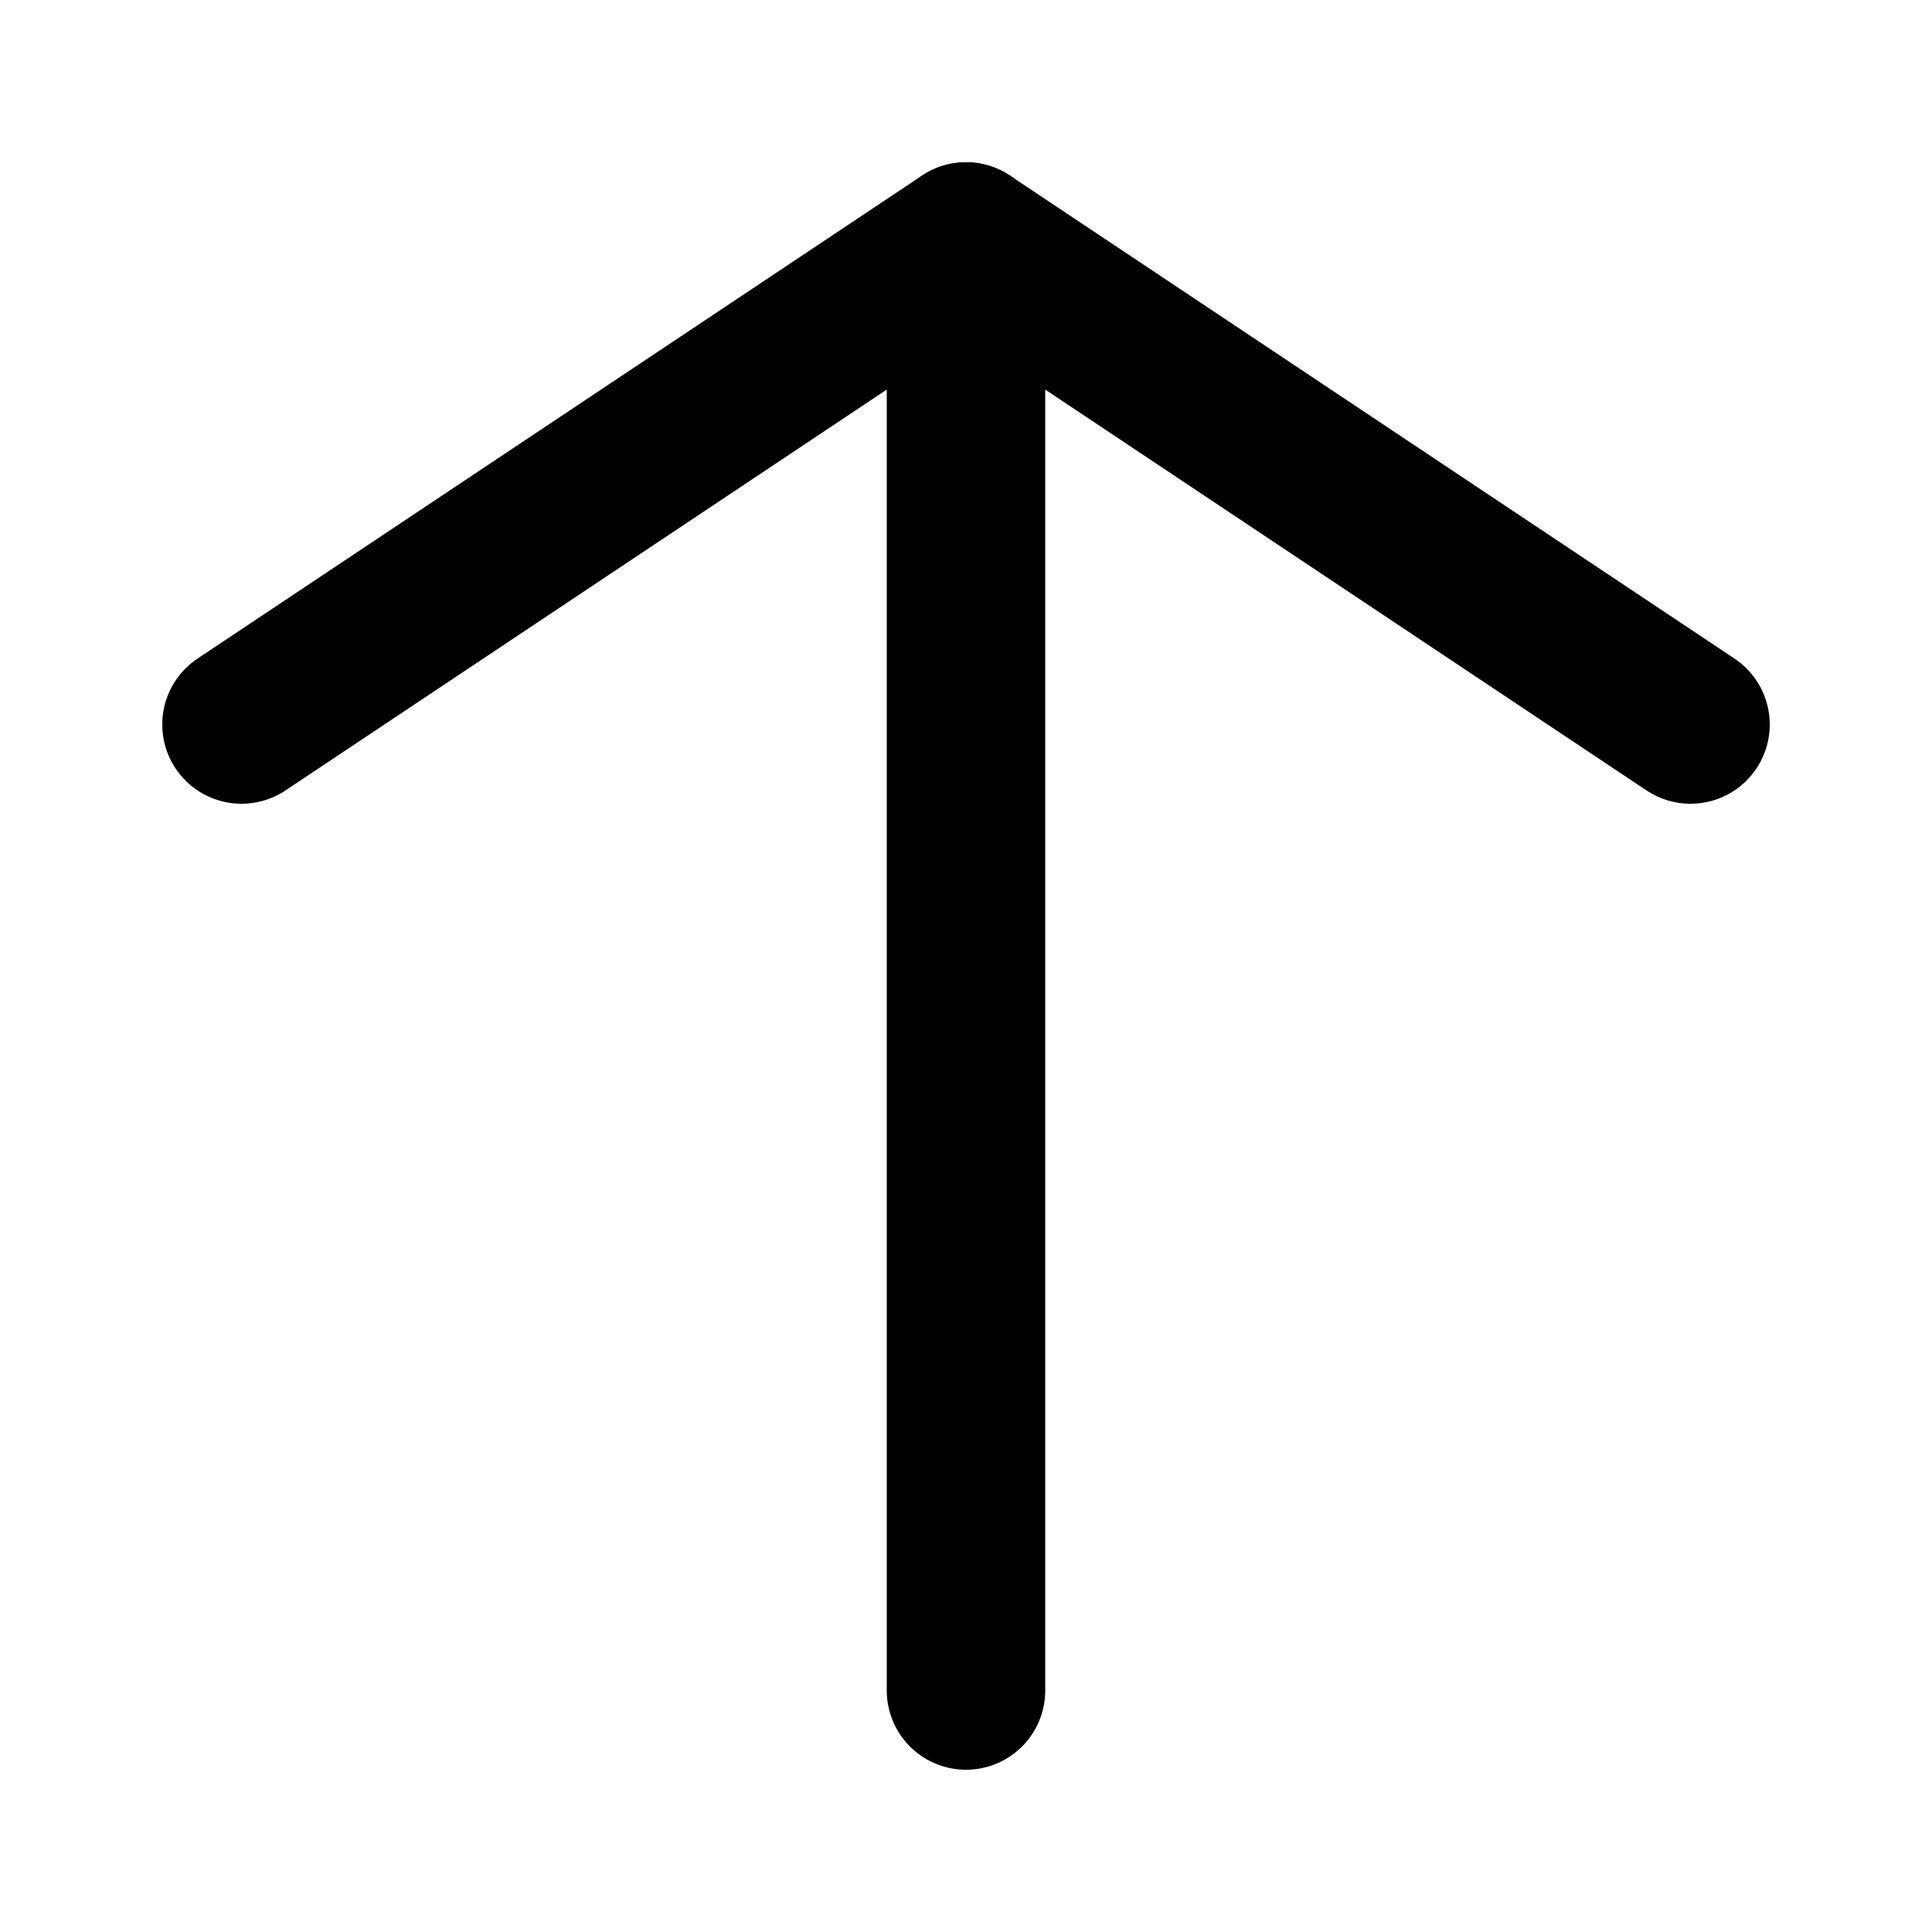
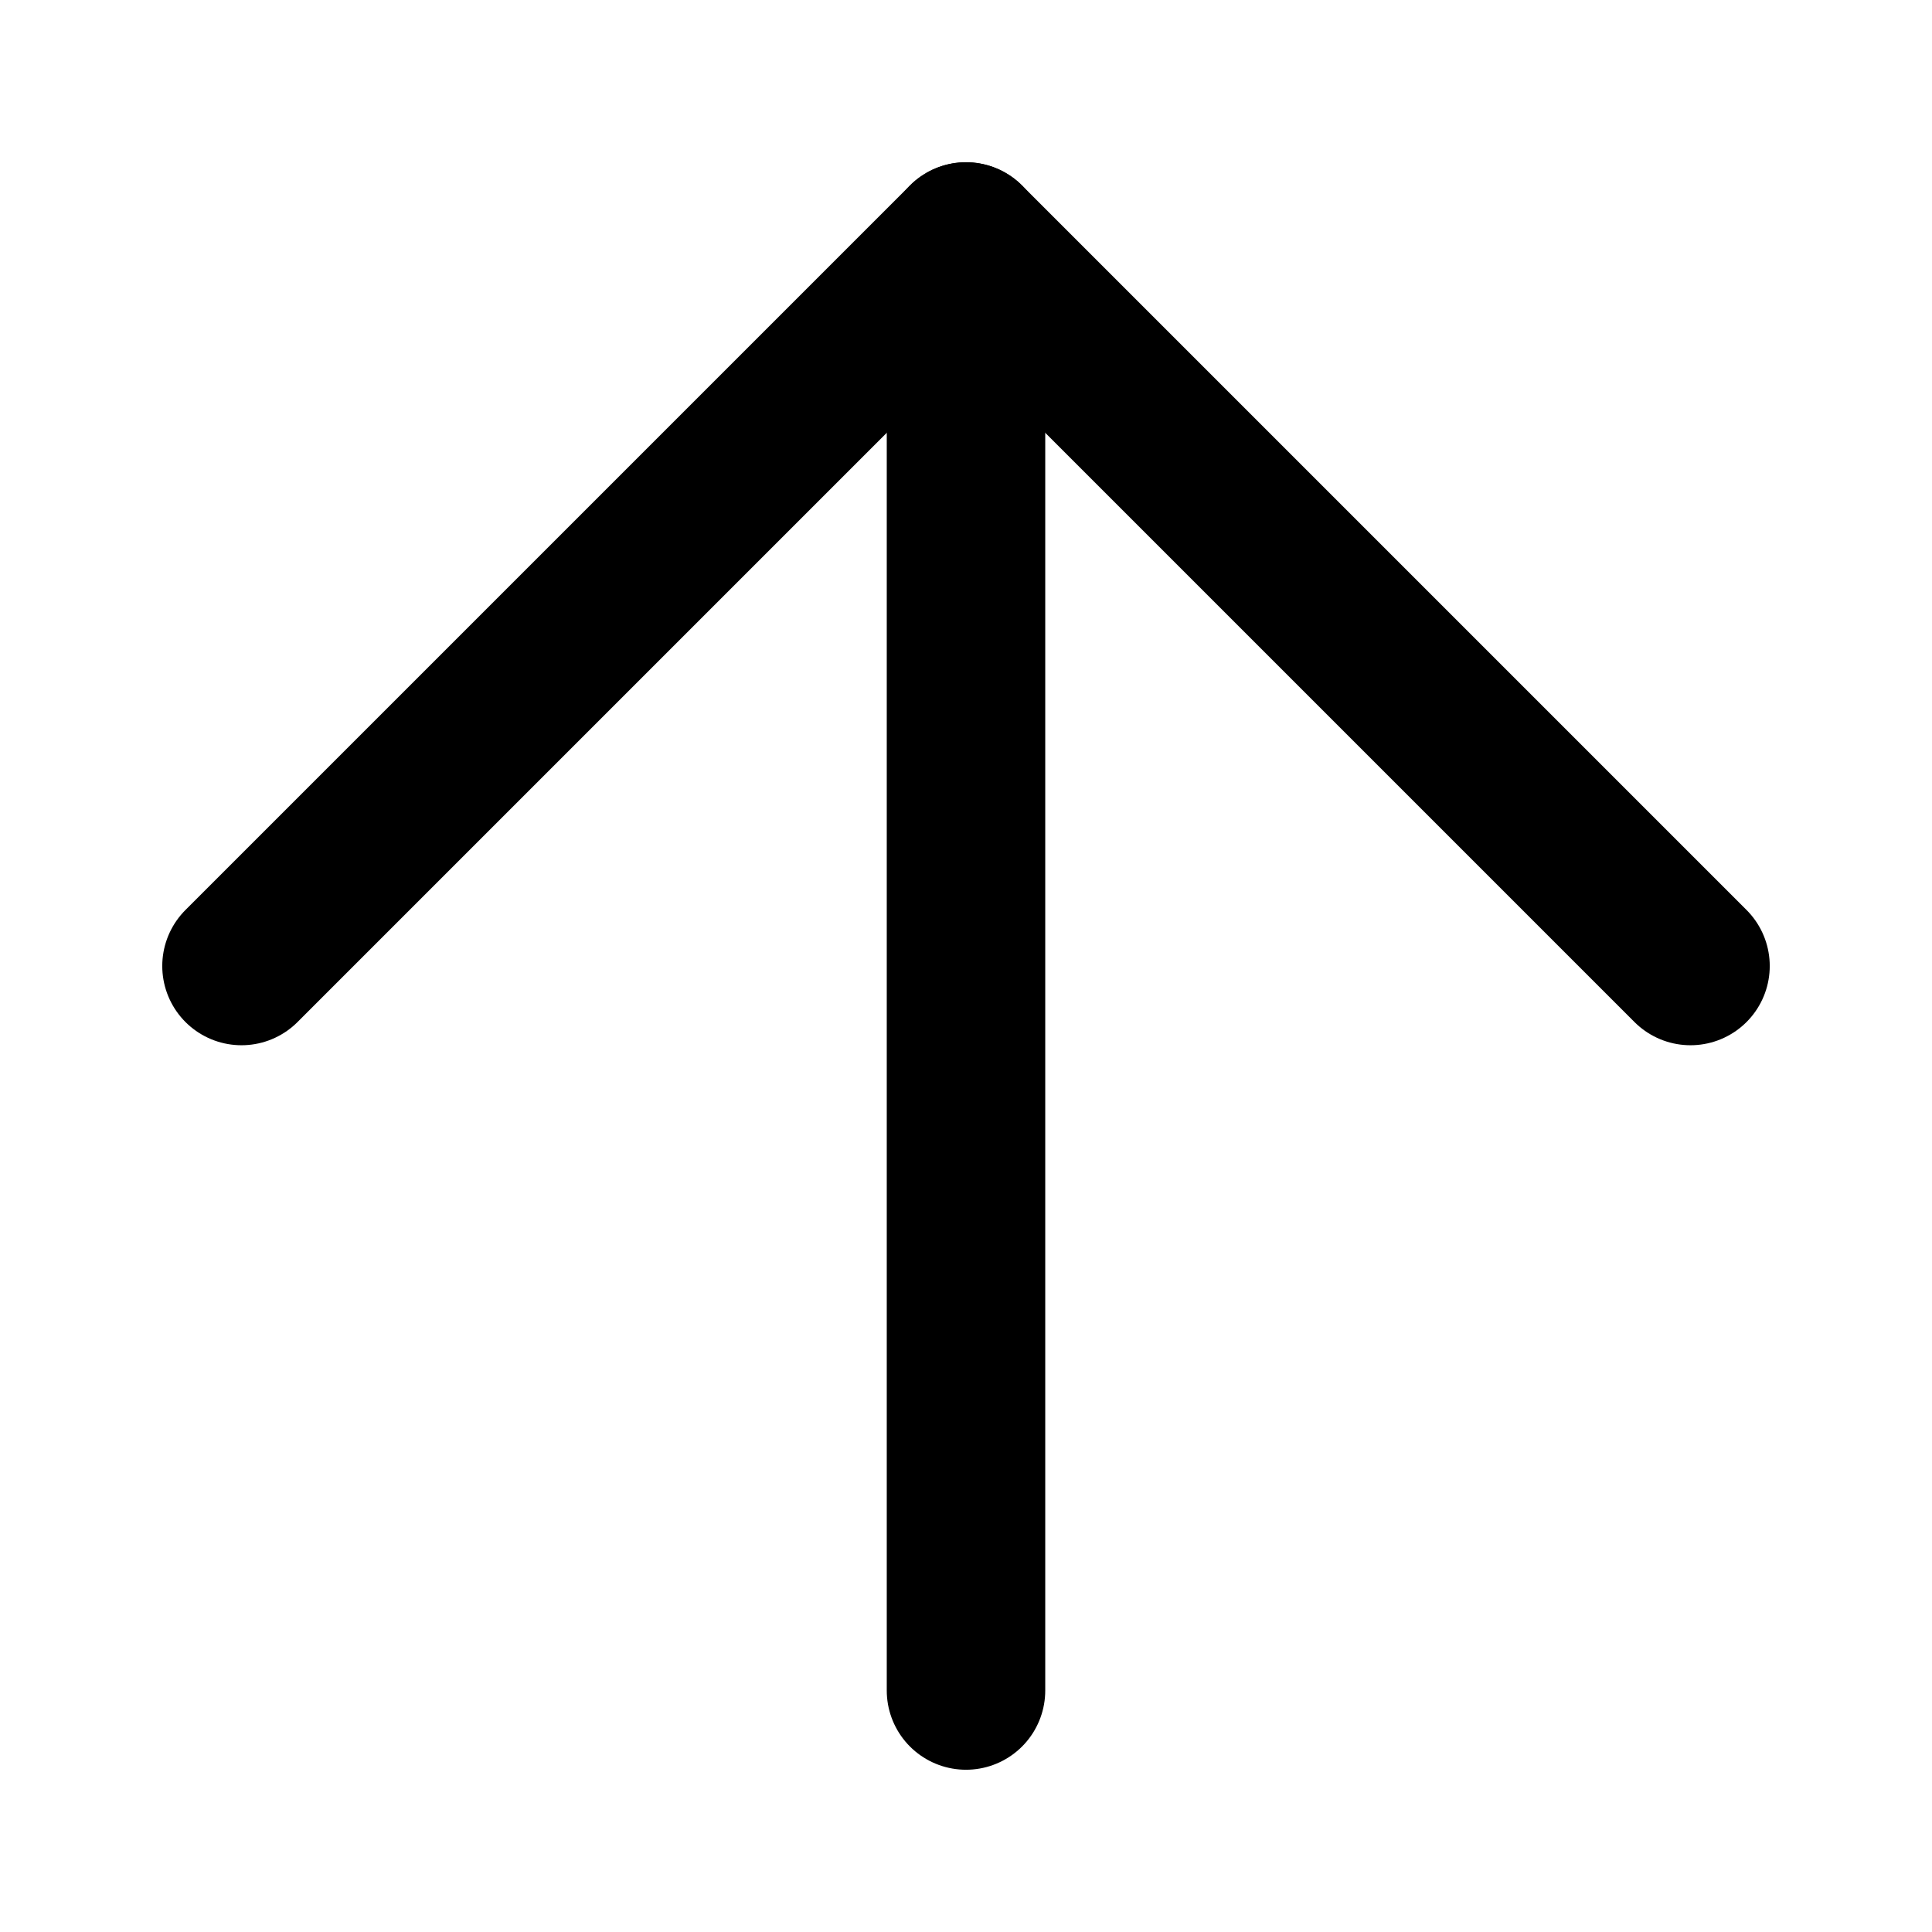
<svg xmlns="http://www.w3.org/2000/svg" viewBox="0 0 512 512">
  <path d="M256 64 L256 448" fill="none" stroke="currentColor" stroke-width="42" stroke-linecap="round" stroke-linejoin="round" />
-   <path d="M64 192 L256 64 L448 192" fill="none" stroke="currentColor" stroke-width="42" stroke-linecap="round" stroke-linejoin="round" />
+   <path d="M64 256 L256 64 L448 256" fill="none" stroke="currentColor" stroke-width="42" stroke-linecap="round" stroke-linejoin="round" />
</svg>
